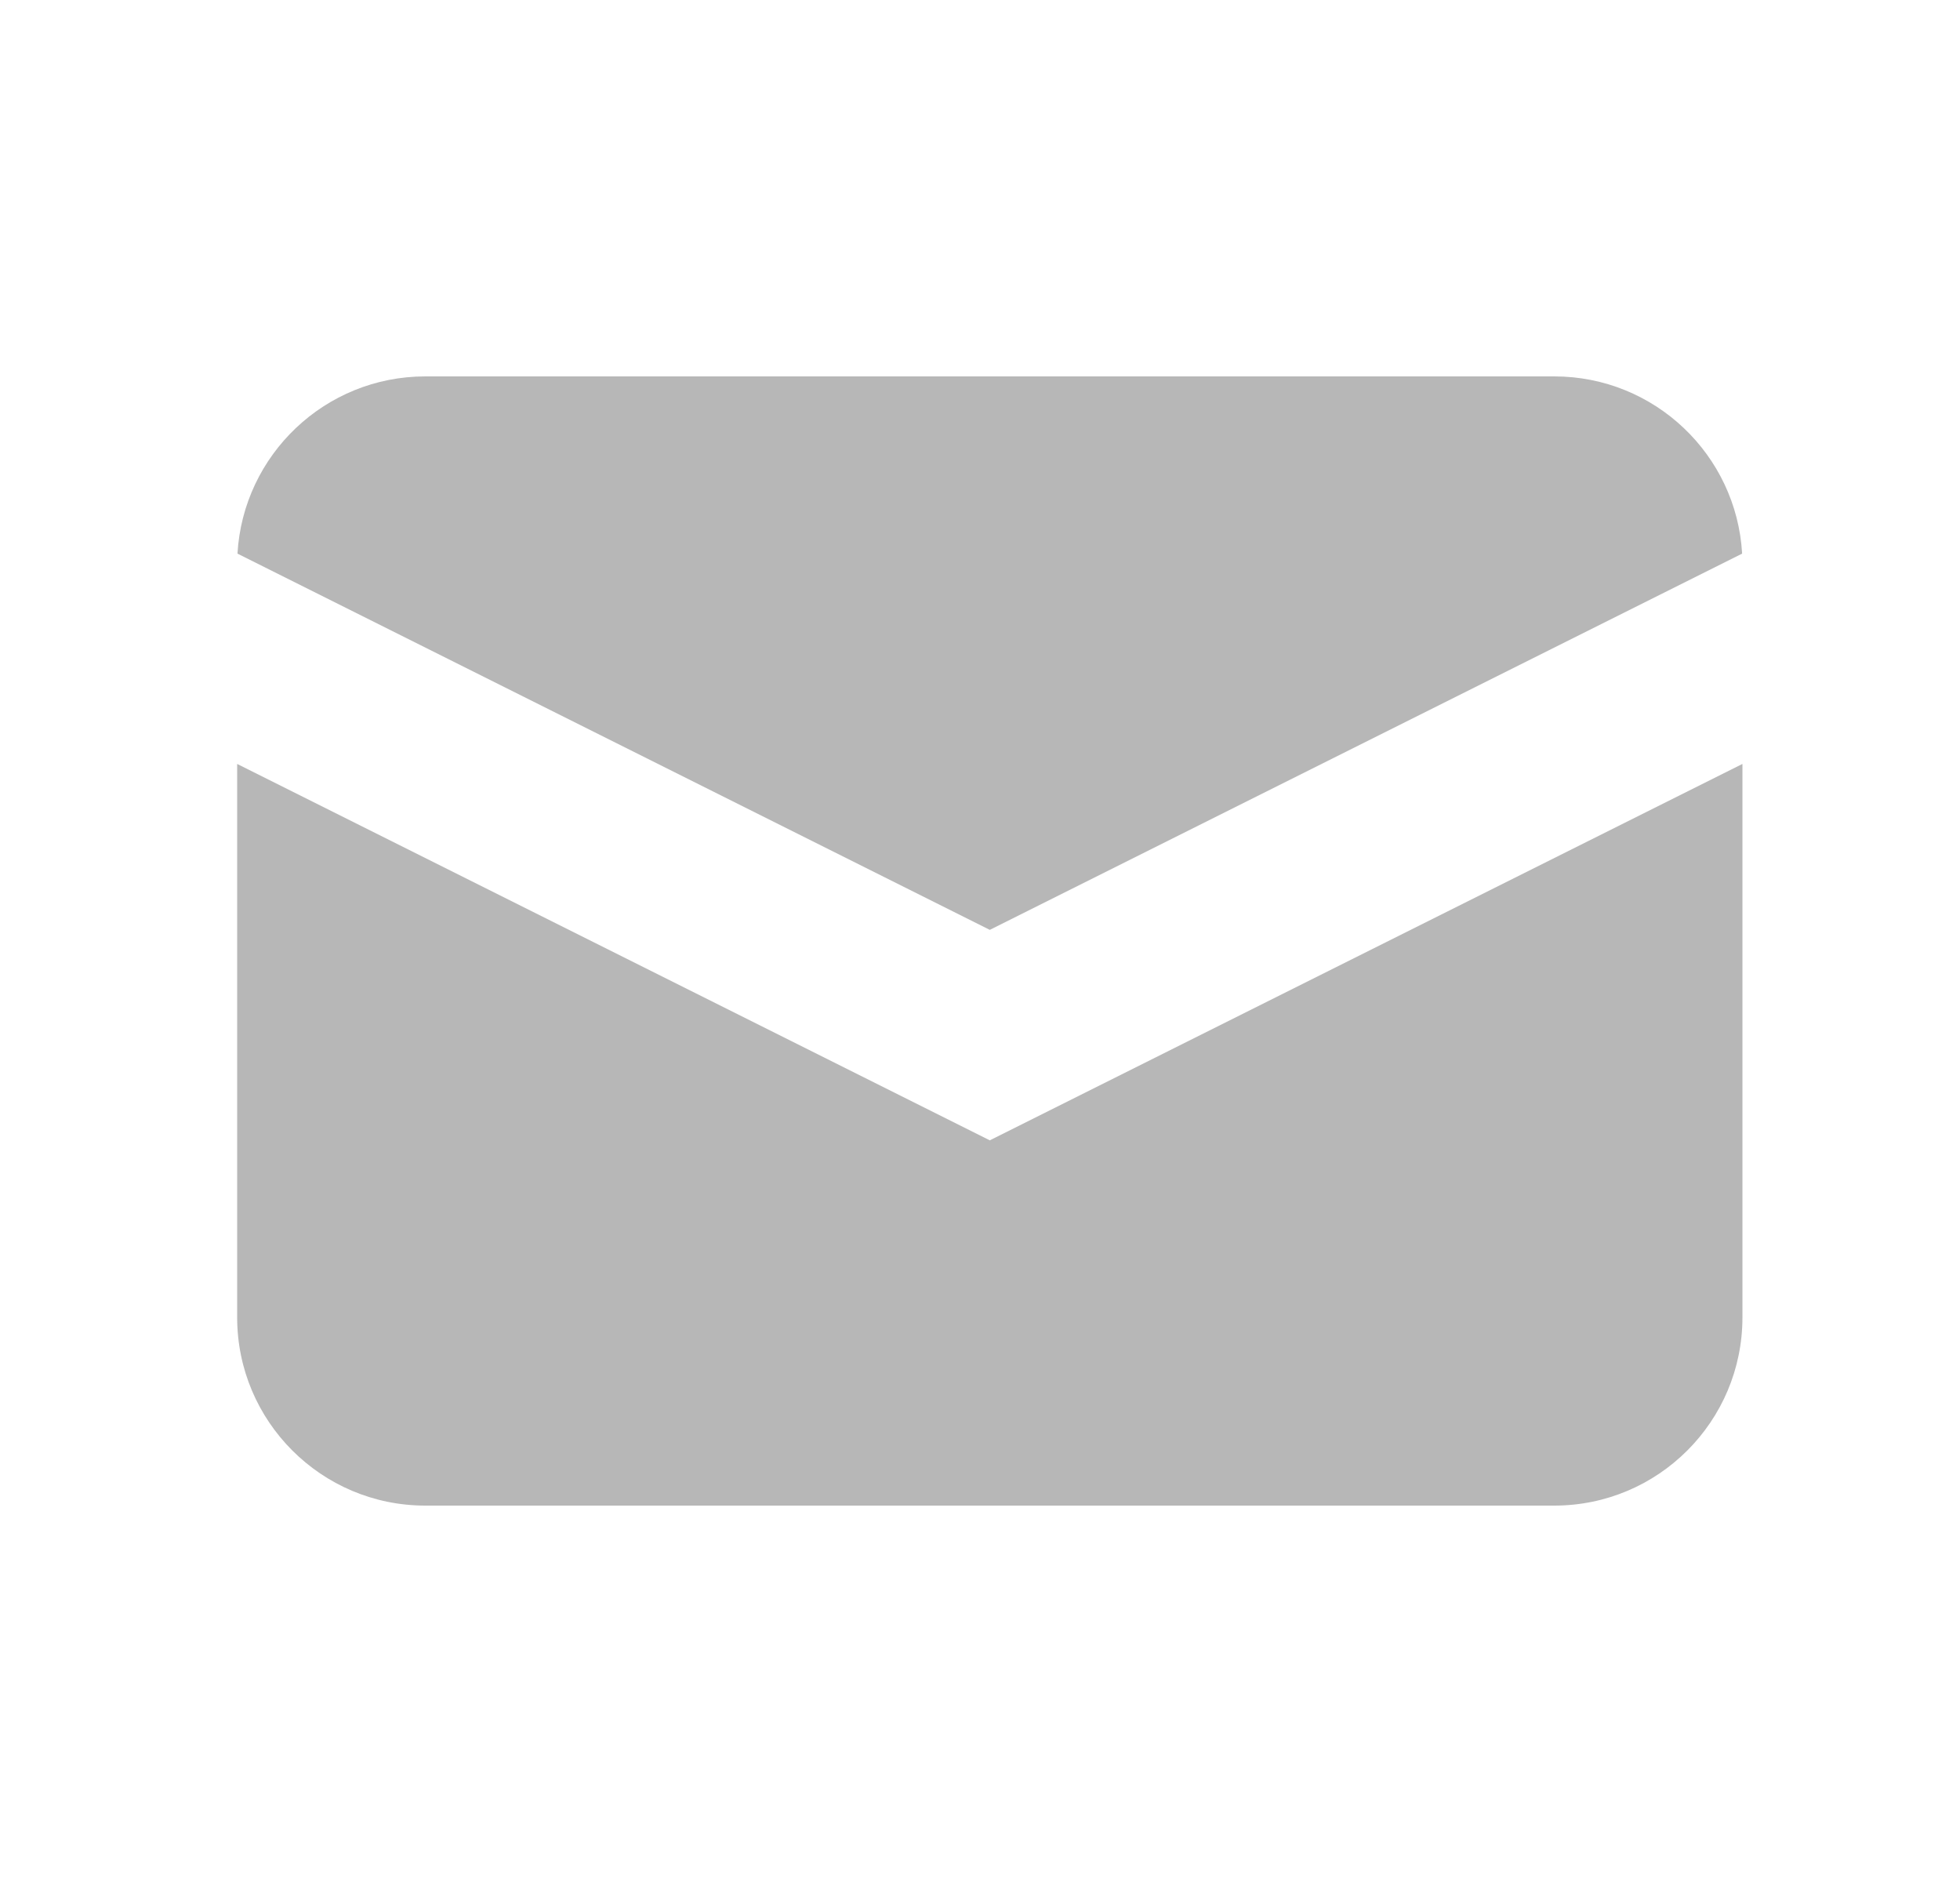
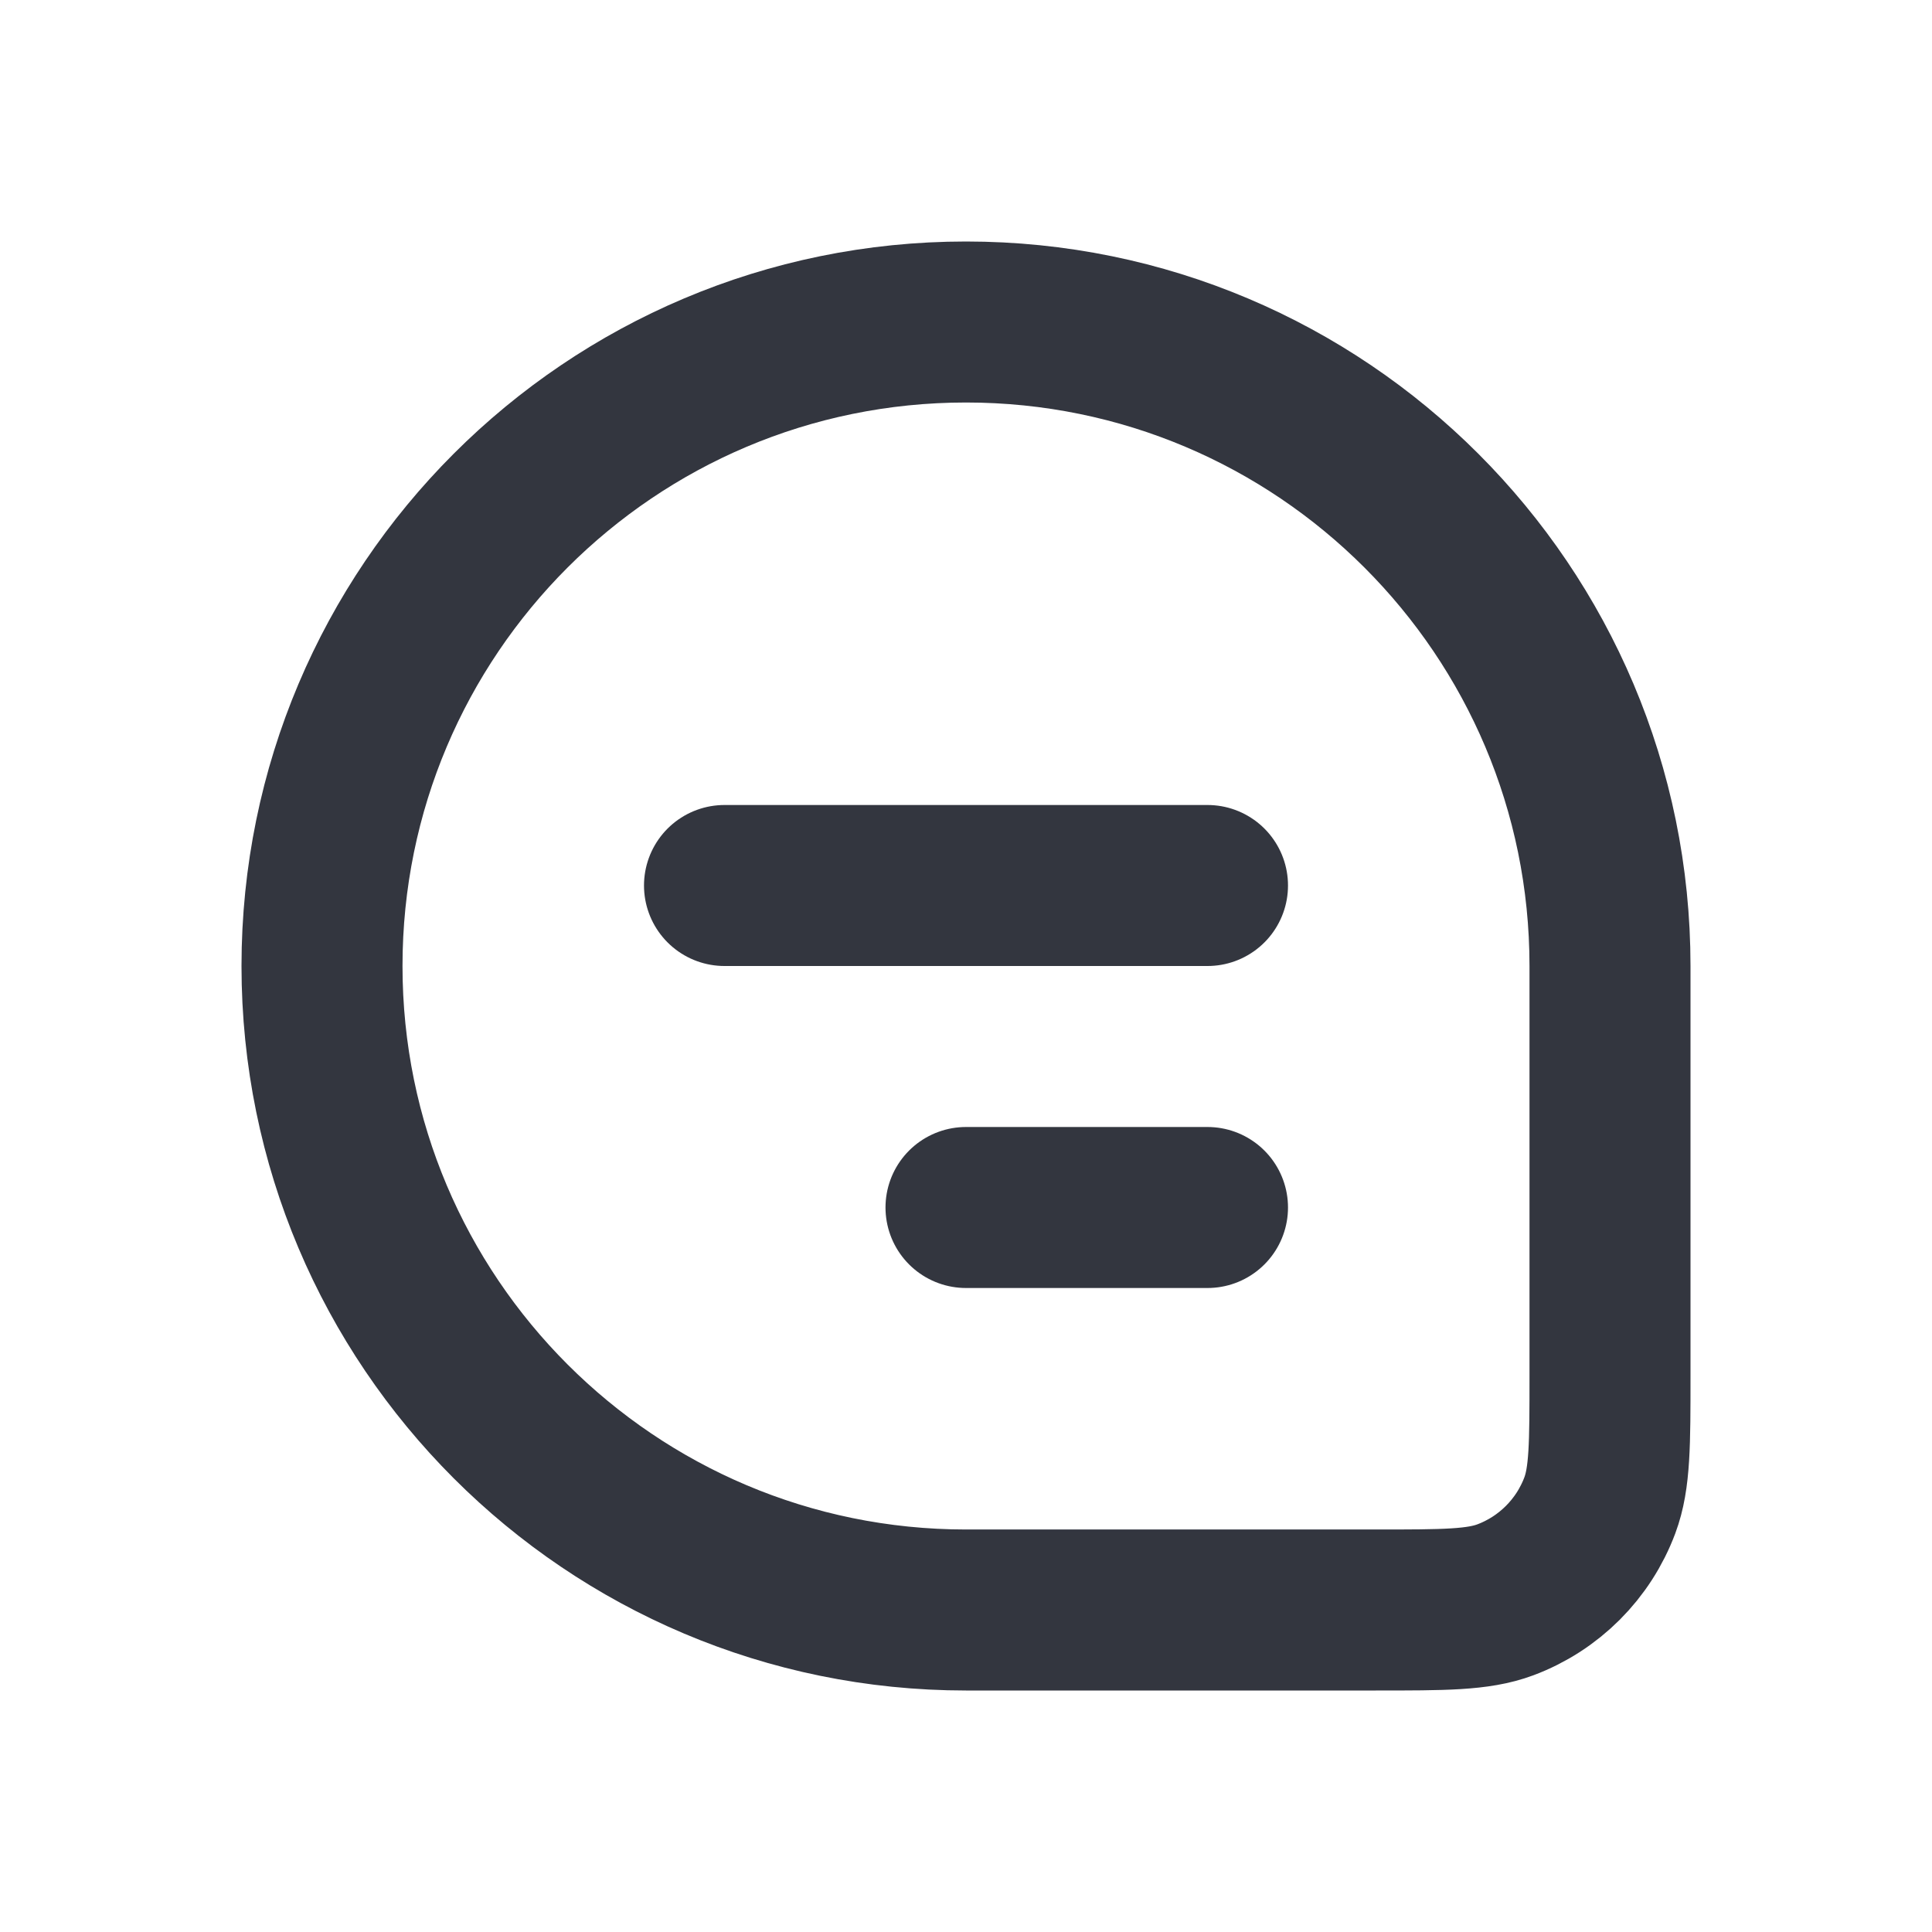
- <svg xmlns="http://www.w3.org/2000/svg" width="25" height="24" viewBox="0 0 25 24" fill="none">
-   <path d="M3.029 7.06L12.625 11.858L22.221 7.06C22.149 5.8 21.104 4.8 19.825 4.8H5.425C4.147 4.8 3.102 5.8 3.029 7.06Z" fill="#B7B7B7" />
-   <path d="M22.225 9.742L12.625 14.542L3.025 9.742V16.8C3.025 18.125 4.1 19.2 5.425 19.2H19.825C21.151 19.2 22.225 18.125 22.225 16.8V9.742Z" fill="#B7B7B7" />
+ <svg xmlns="http://www.w3.org/2000/svg" width="24" height="24" viewBox="0 0 24 24" fill="none">
+   <path d="M4 12C4 7.582 7.582 4 12 4V4C16.418 4 20 7.582 20 12V17.091C20 17.938 20 18.361 19.874 18.699C19.671 19.242 19.242 19.671 18.699 19.874C18.361 20 17.938 20 17.091 20H12C7.582 20 4 16.418 4 12V12Z" stroke="#33363F" stroke-width="2" />
+   <path d="M9 11L15 11" stroke="#33363F" stroke-width="2" stroke-linecap="round" stroke-linejoin="round" />
+   <path d="M12 15H15" stroke="#33363F" stroke-width="2" stroke-linecap="round" stroke-linejoin="round" />
</svg>
